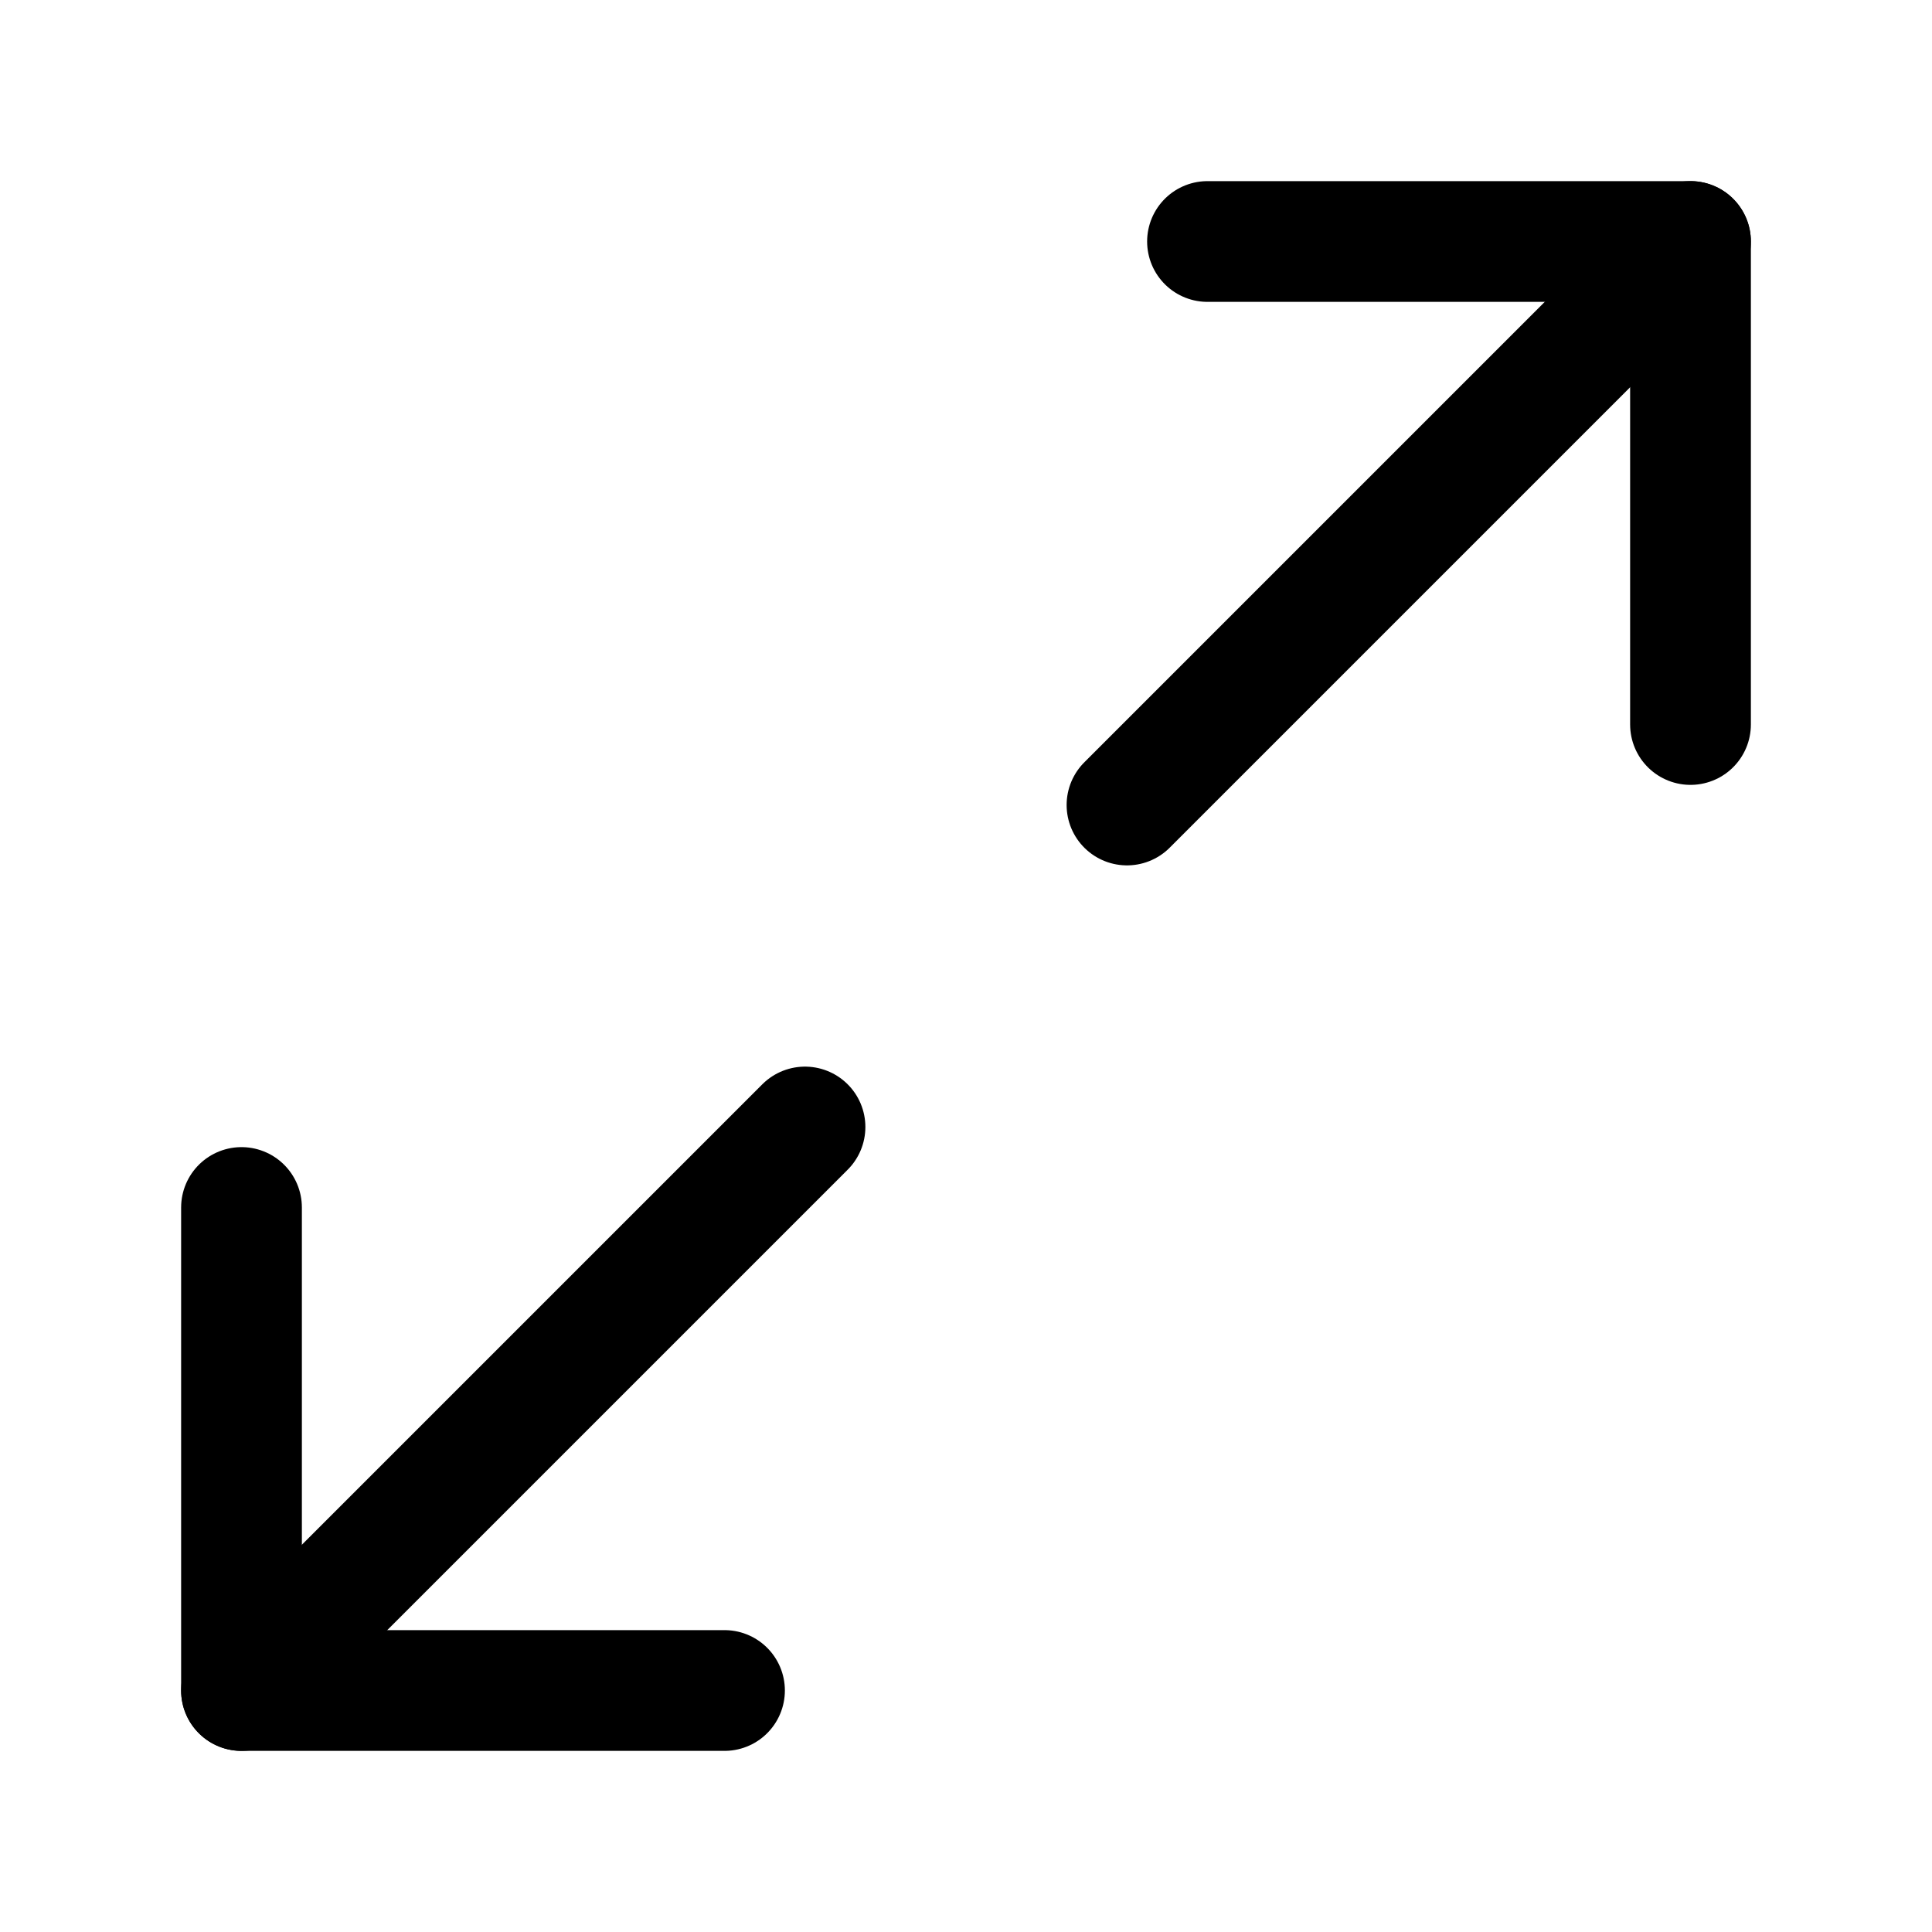
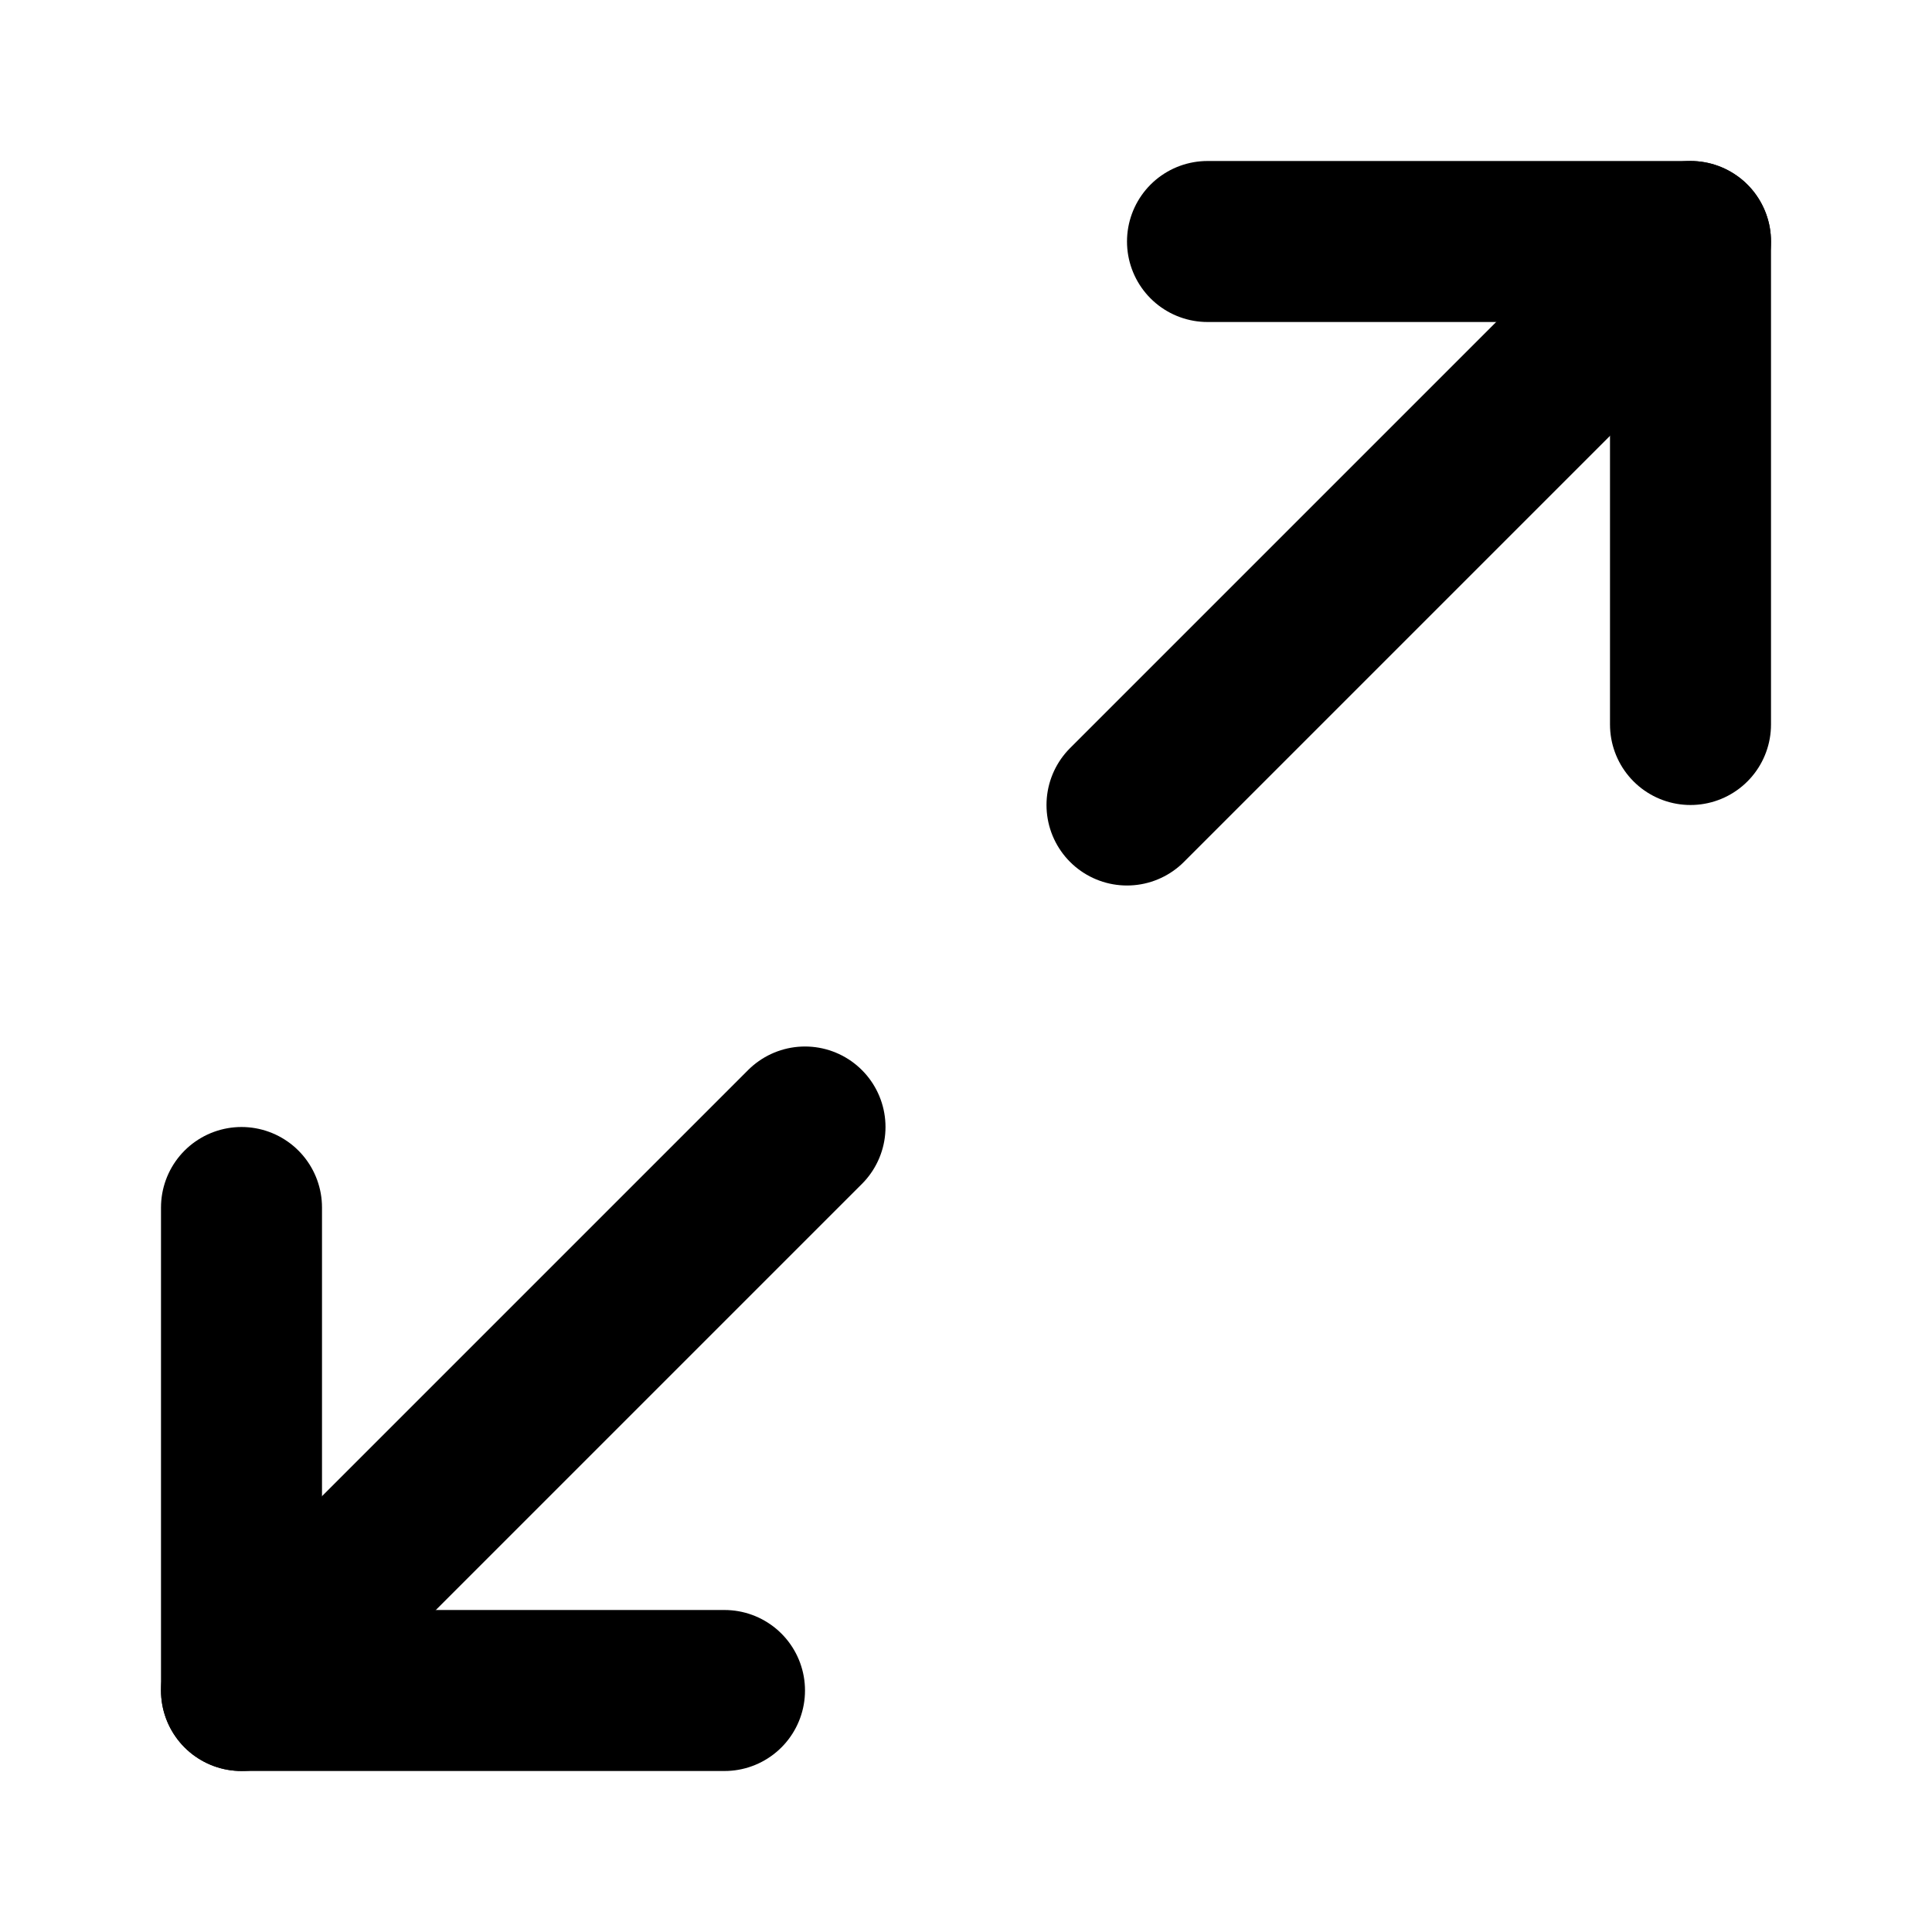
- <svg xmlns="http://www.w3.org/2000/svg" width="40" height="40" viewBox="0 0 24 24" fill="none" stroke="currentColor" stroke-width="1.5" stroke-linecap="round" stroke-linejoin="round" class="feather feather-maximize-2">
+ <svg xmlns="http://www.w3.org/2000/svg" width="48" height="48" viewBox="0 0 24 24" fill="none" stroke="currentColor" stroke-width="2" stroke-linecap="round" stroke-linejoin="round" class="feather feather-maximize-2">
  <polyline points="15 3 21 3 21 9" />
  <polyline points="9 21 3 21 3 15" />
  <line x1="21" y1="3" x2="14" y2="10" />
  <line x1="3" y1="21" x2="10" y2="14" />
</svg>
